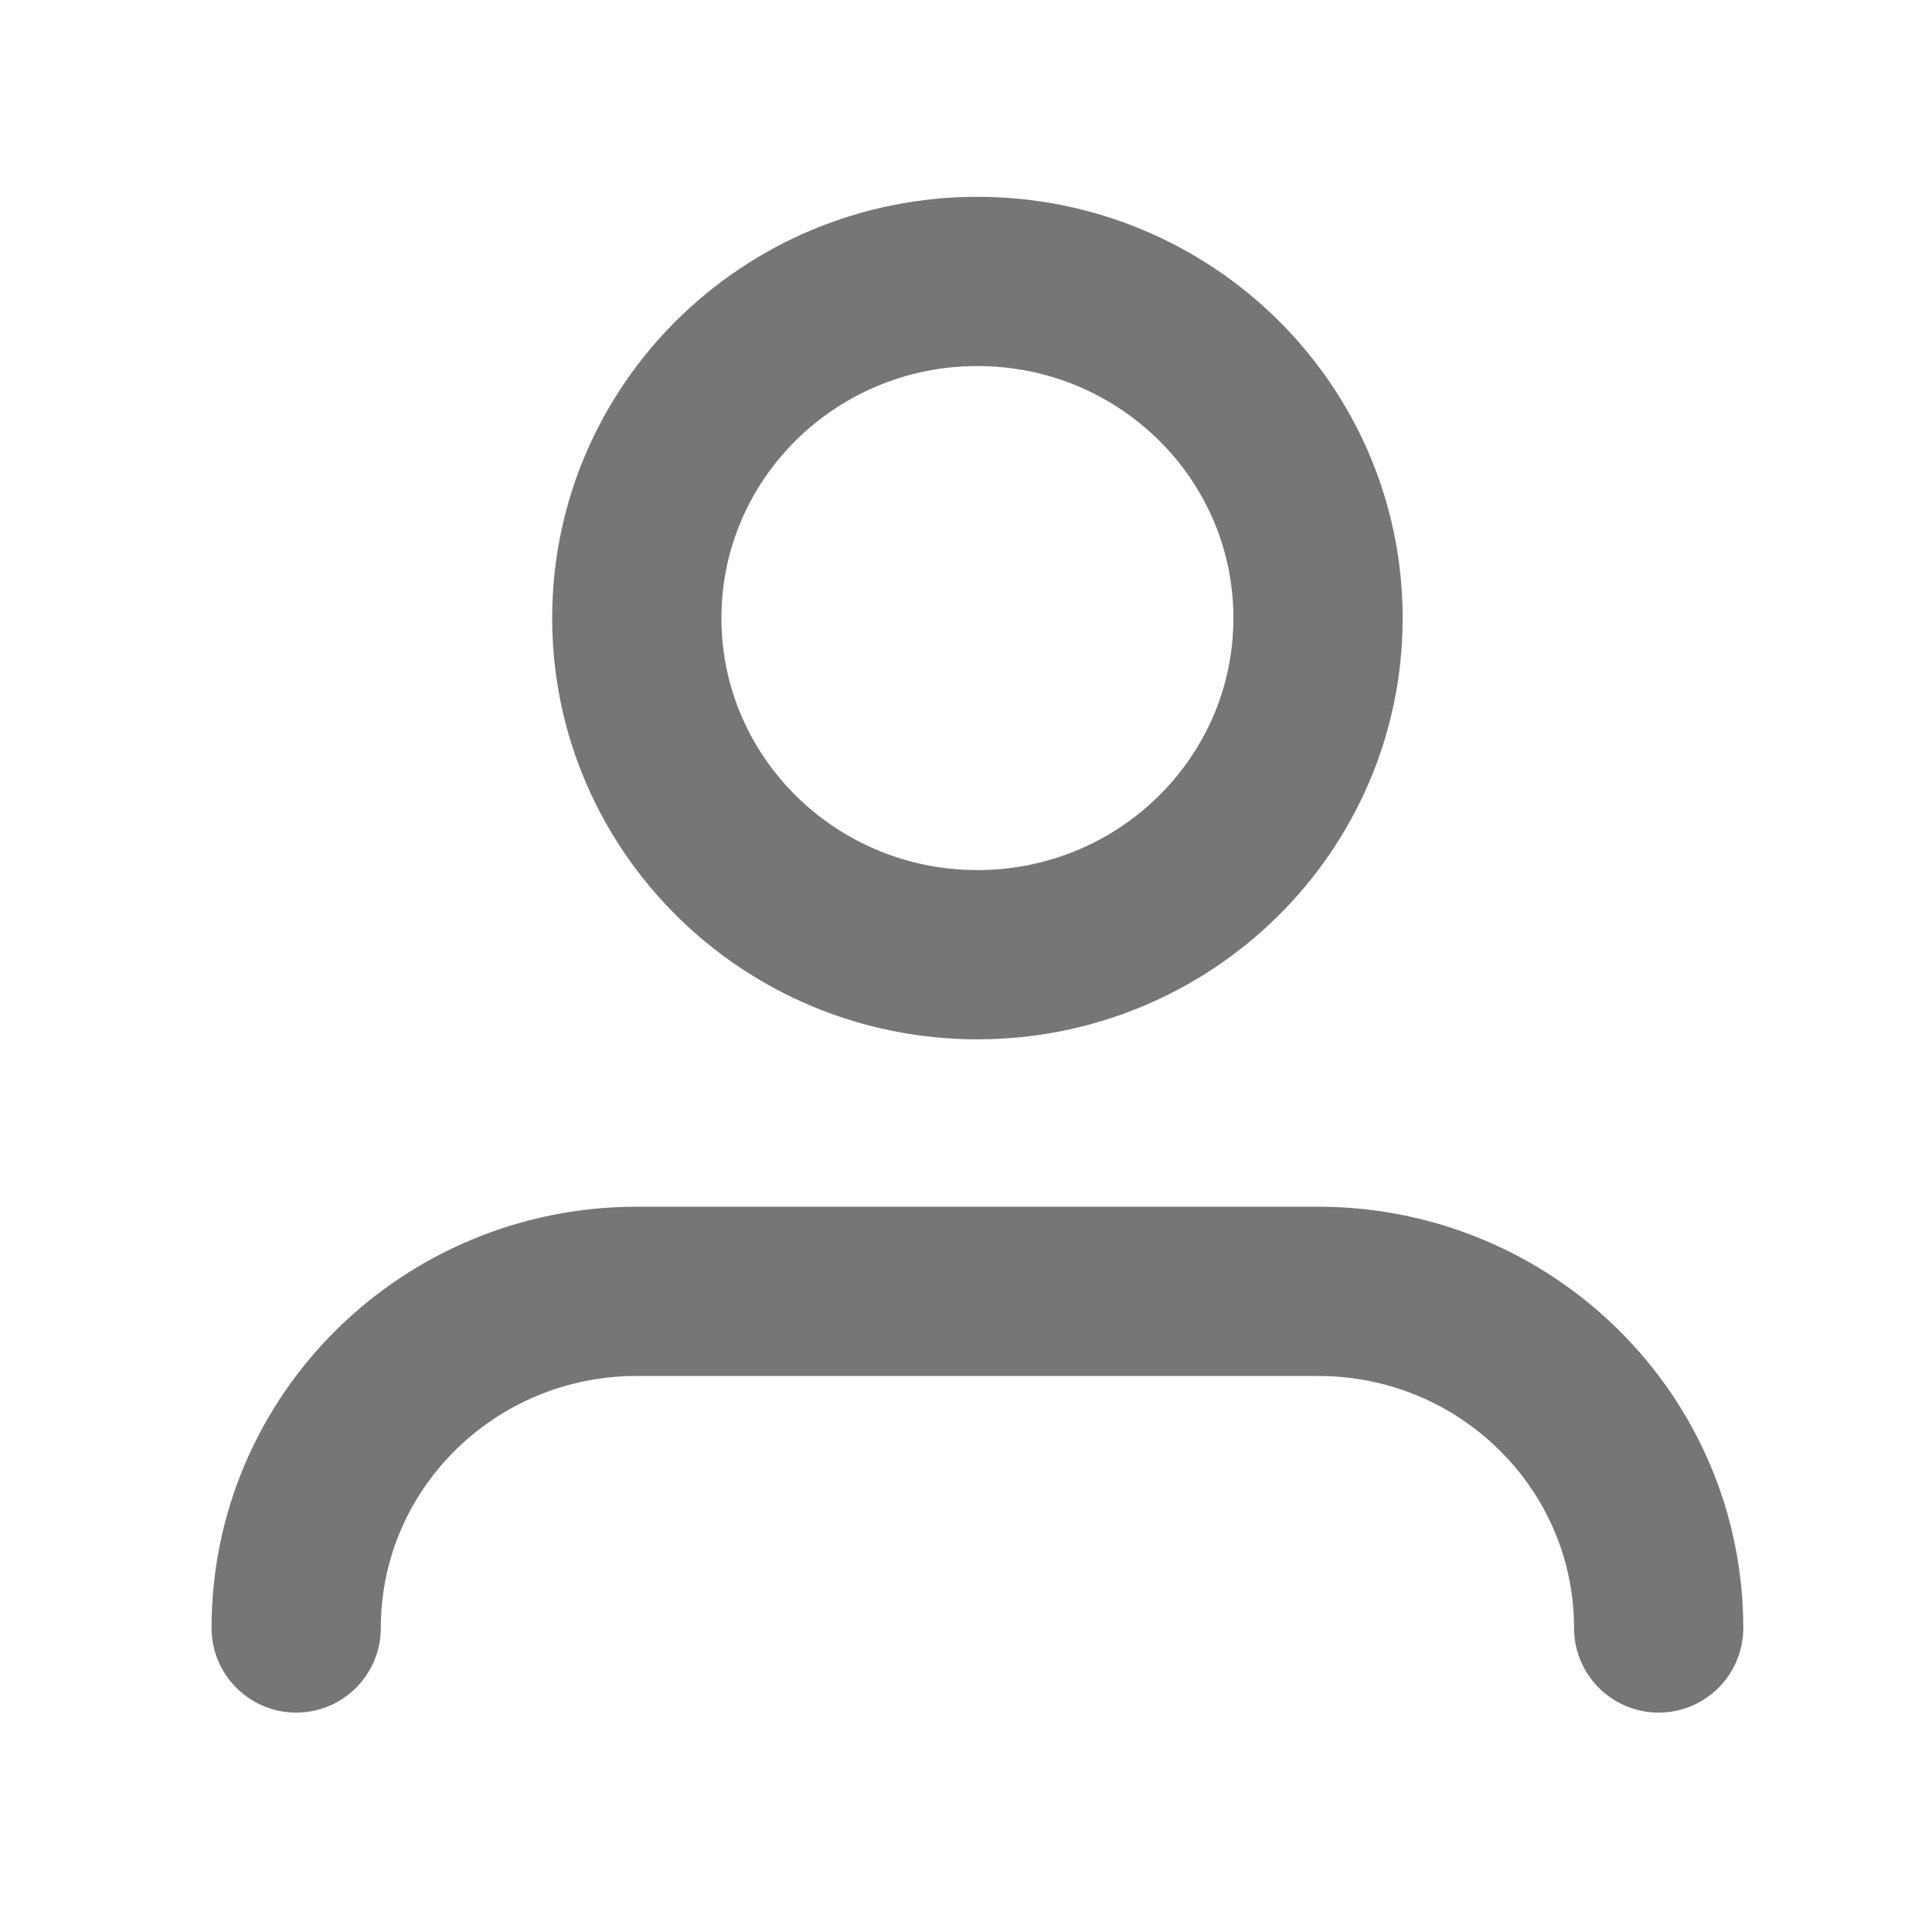
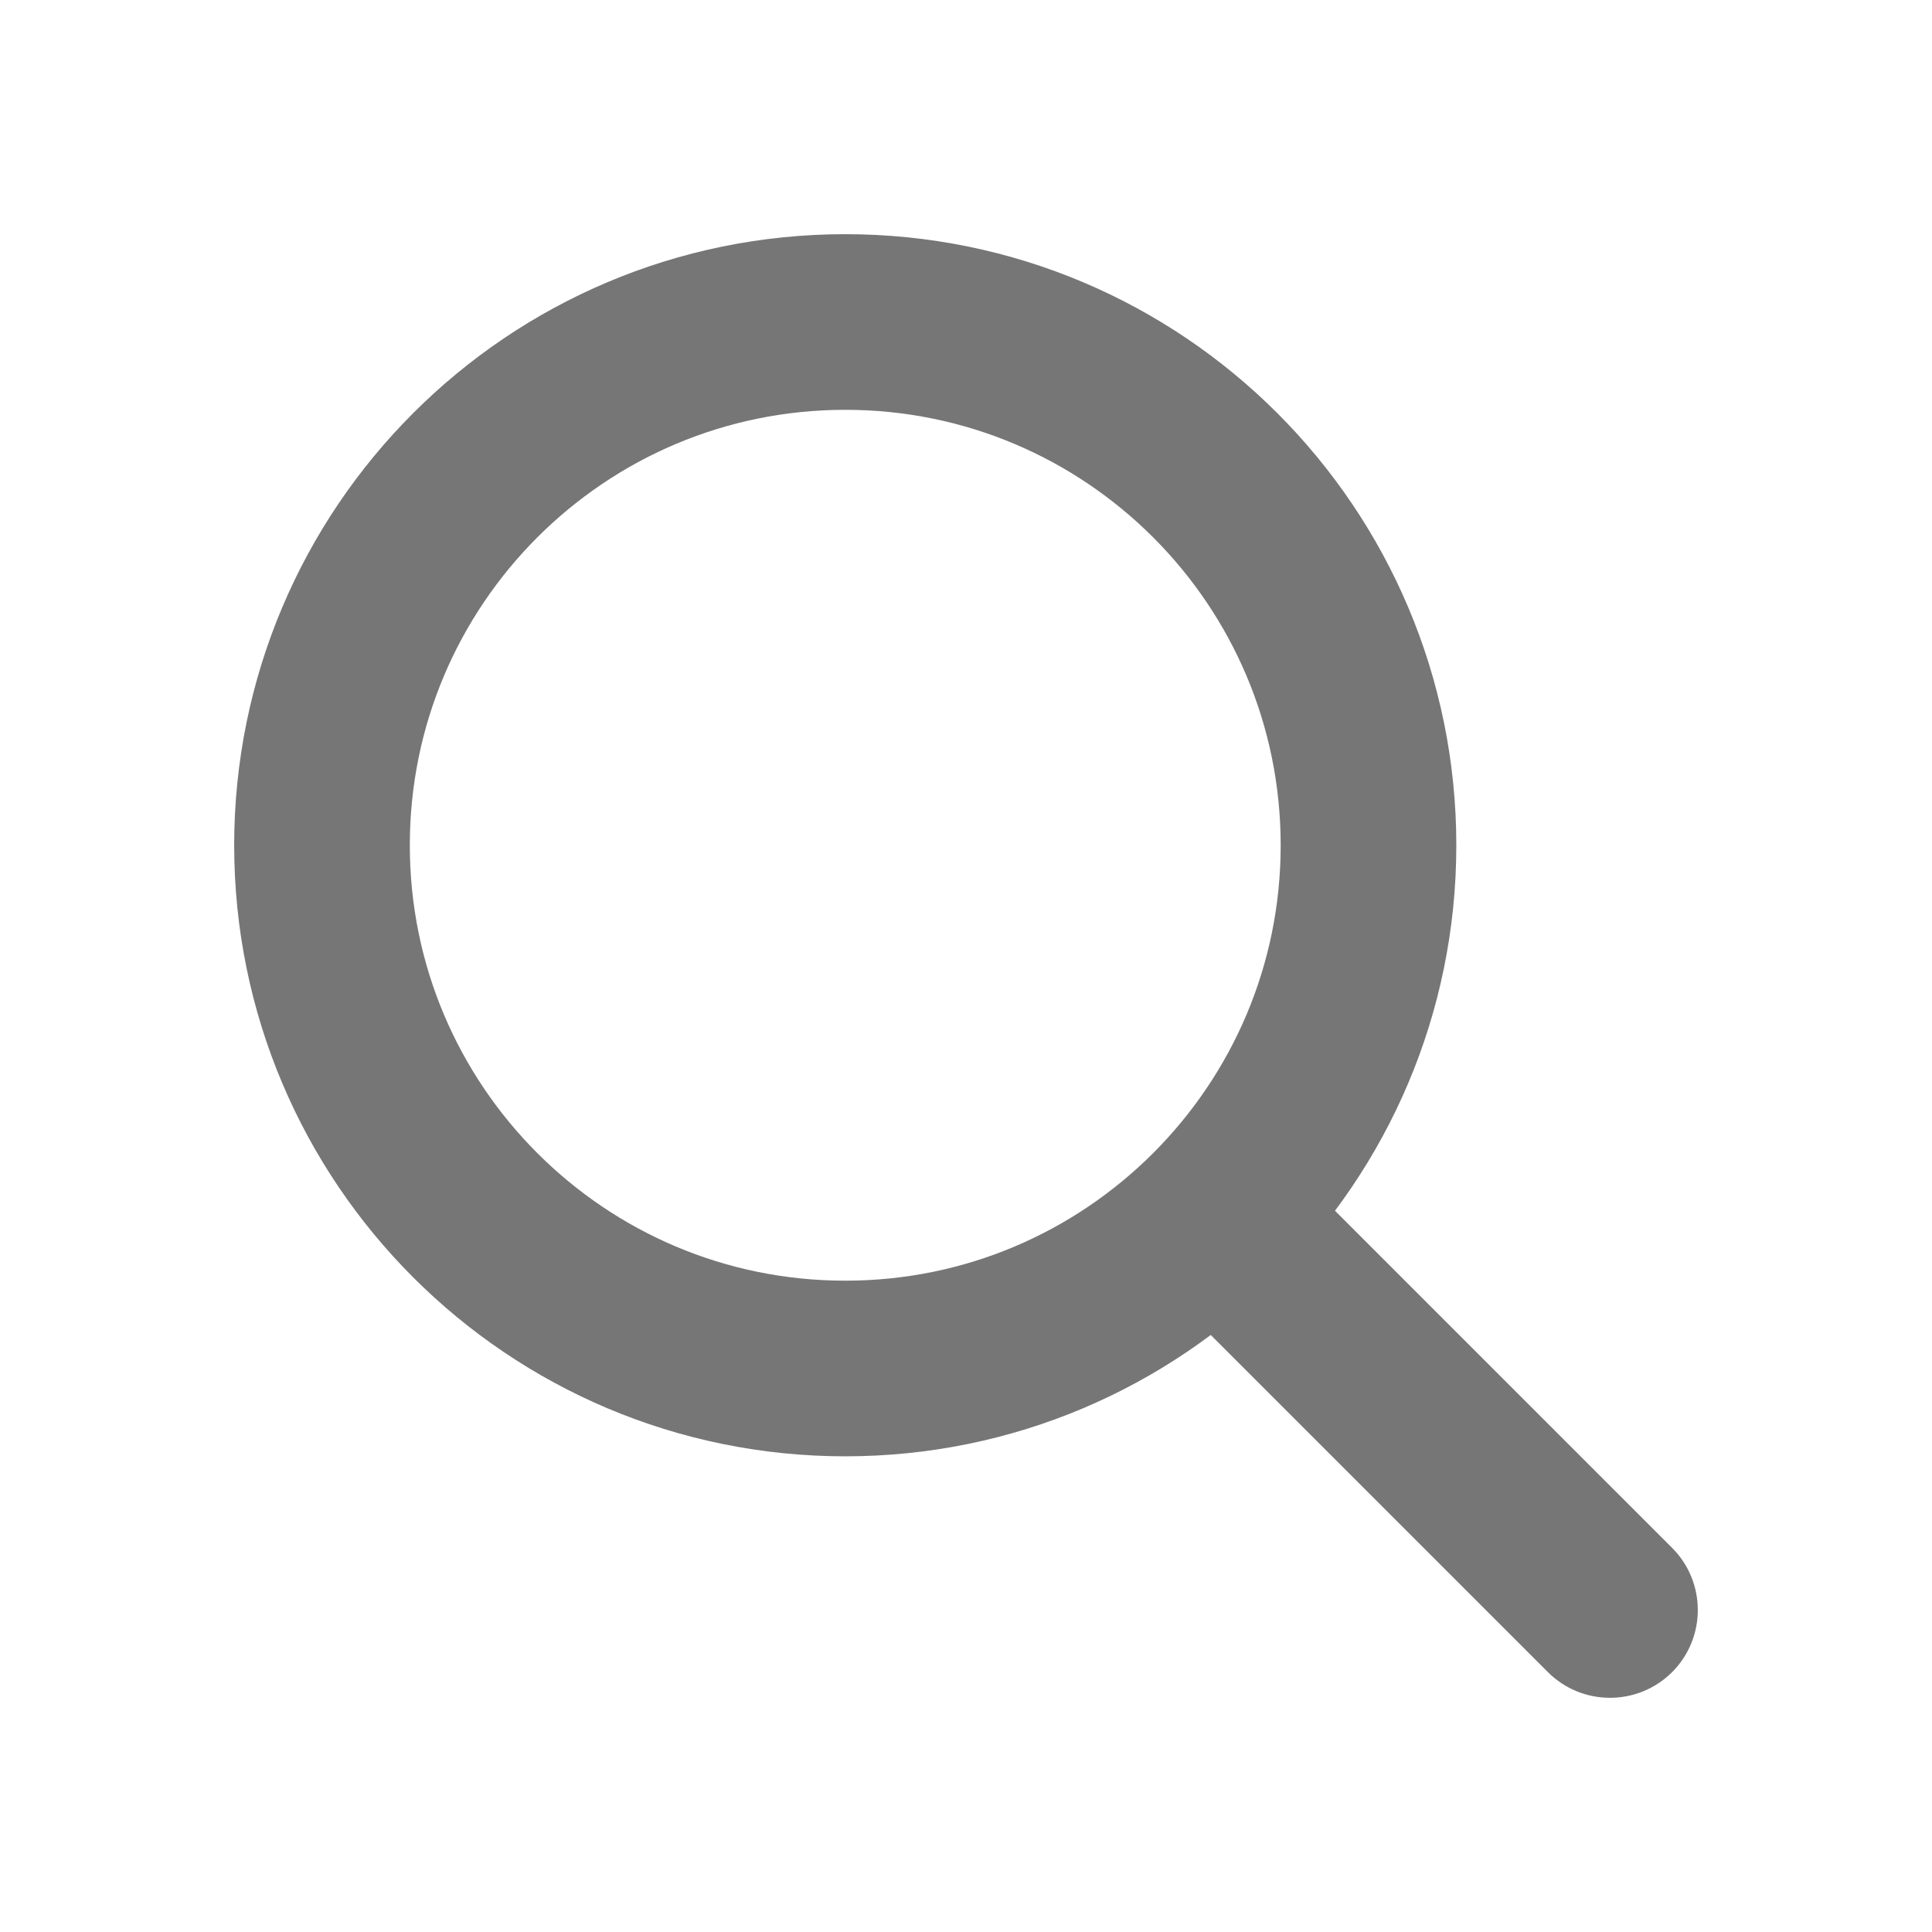
<svg xmlns="http://www.w3.org/2000/svg" width="33" height="33" viewBox="0 0 33 33" fill="none">
-   <path d="M28.331 27.807C28.331 24.631 25.726 22.057 22.513 22.057H10.877C7.663 22.057 5.059 24.631 5.059 27.807M22.513 10.557C22.513 13.732 19.908 16.307 16.695 16.307C13.482 16.307 10.877 13.732 10.877 10.557C10.877 7.381 13.482 4.807 16.695 4.807C19.908 4.807 22.513 7.381 22.513 10.557Z" stroke="#767676" stroke-width="2.891" stroke-linecap="round" stroke-linejoin="round" />
+   <path d="M14.438 23.375C19.373 23.375 23.375 19.373 23.375 14.438C23.375 9.501 19.373 5.5 14.438 5.5C9.501 5.5 5.5 9.501 5.5 14.438C5.5 19.373 9.501 23.375 14.438 23.375Z" stroke="#767676" stroke-width="3" stroke-miterlimit="10" />
+   <path d="M26.439 28.561C27.025 29.146 27.975 29.146 28.561 28.561C29.146 27.975 29.146 27.025 28.561 26.439L26.439 28.561ZM20.625 20.625L19.564 21.686L26.439 28.561L27.5 27.5L28.561 26.439L21.686 19.564L20.625 20.625Z" fill="#767676" />
</svg>
